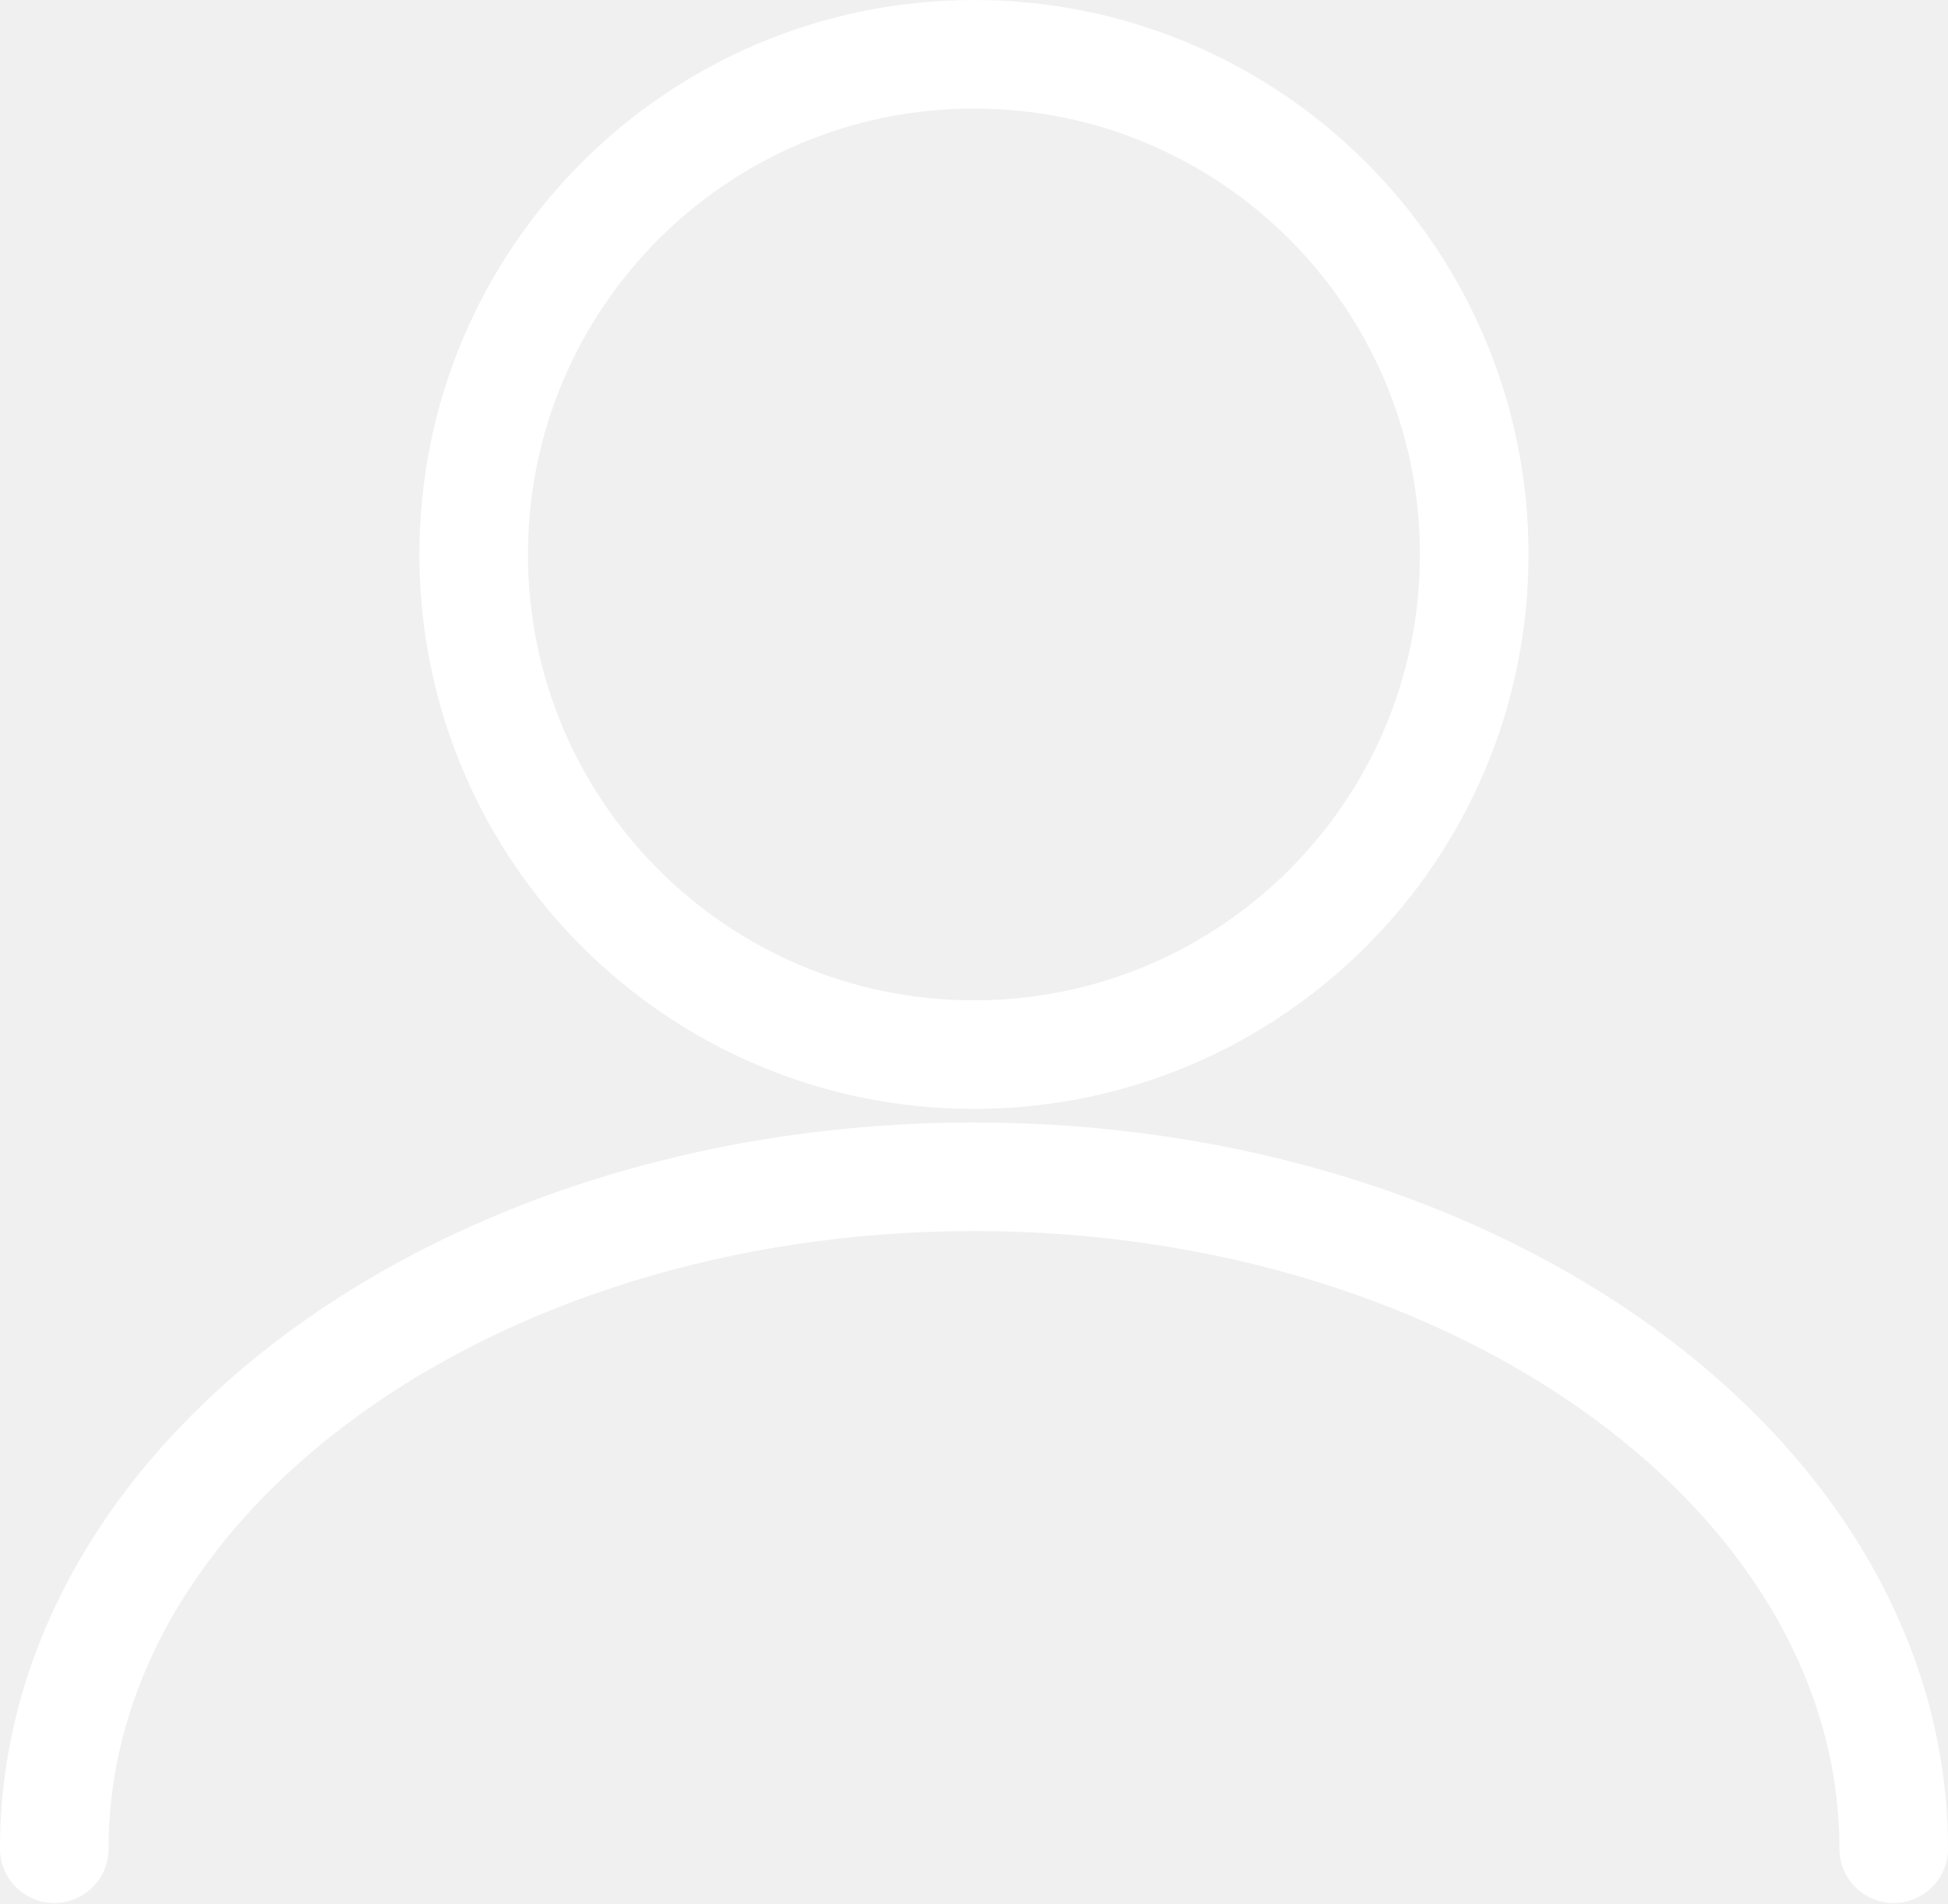
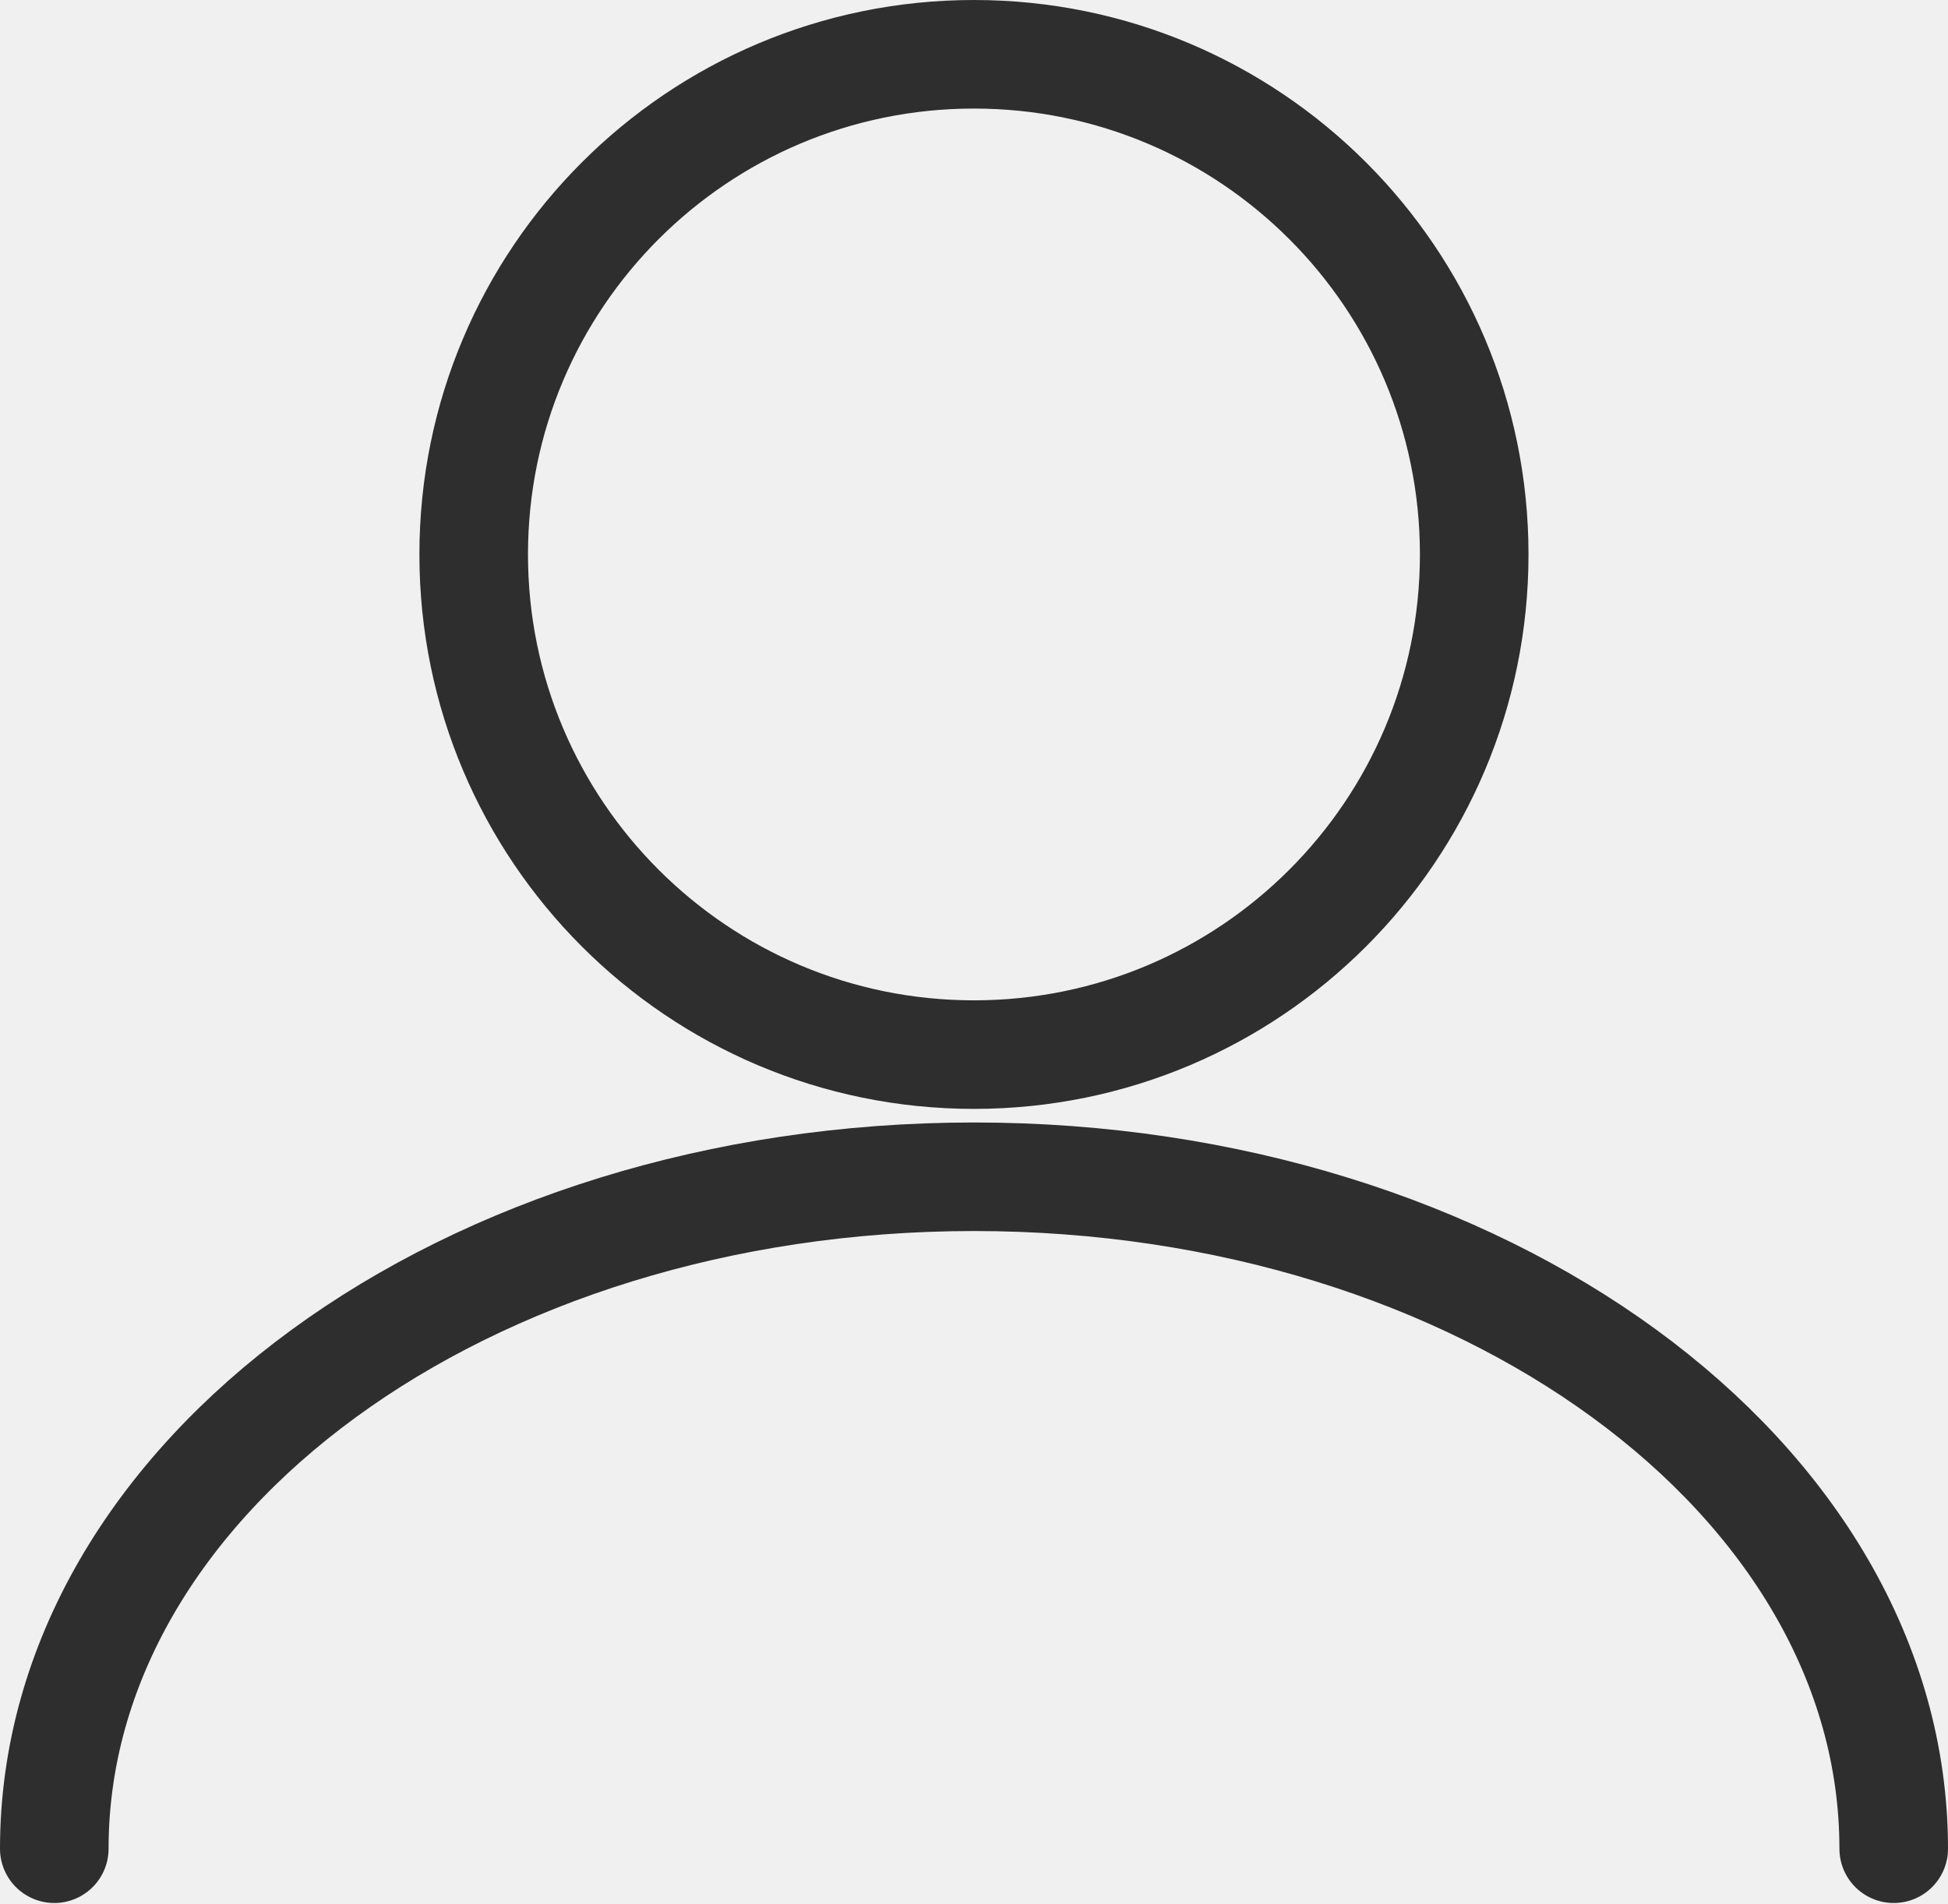
<svg xmlns="http://www.w3.org/2000/svg" id="svg2" height="44.544mm" width="45.57mm" version="1.1" viewBox="0 0 161.468 157.832">
  <defs id="defs20" />
-   <text line-height="100%" x="-1308.428" y="169.648" font-size="40px" xml:space="preserve" style="font-size:40px;line-height:100%;font-family:sans-serif;letter-spacing:0px;word-spacing:0px;fill:#000000" id="text14127">
+   <text line-height="100%" x="-1308.428" y="169.648" font-size="40px" xml:space="preserve" style="font-size:40px;line-height:0%;font-family:sans-serif;letter-spacing:0px;word-spacing:0px;fill:#000000" id="text14127">
    <tspan y="169.648" x="-1308.428" id="tspan14129"></tspan>
  </text>
-   <flowRoot line-height="100%" style="font-size:40px;line-height:100%;font-family:sans-serif;letter-spacing:0px;word-spacing:0px;fill:#000000" xml:space="preserve" font-size="40px" id="flowRoot14131" transform="translate(3.000758,3.000019)">
+   <flowRoot line-height="100%" style="font-size:40px;line-height:0.01%;font-family:sans-serif;letter-spacing:0px;word-spacing:0px;fill:#000000" xml:space="preserve" font-size="40px" id="flowRoot14131" transform="translate(3.000758,3.000019)">
    <flowRegion id="flowRegion14133">
      <rect height="568.57" x="-1525.7" width="522.86" y="-101.92" id="rect14135" />
    </flowRegion>
-     <flowPara id="flowPara14137"></flowPara>
+     <flowPara id="flowPara14137" style="font-size:40px;line-height:1"></flowPara>
  </flowRoot>
-   <circle id="circle14160" style="color:#000000;isolation:auto;mix-blend-mode:normal;solid-color:#000000;fill:none;stroke:#ffffff;stroke-width:9;stroke-linecap:round;stroke-linejoin:round;stroke-miterlimit:4;stroke-dasharray:none;color-rendering:auto;image-rendering:auto;shape-rendering:auto" cx="80.73" cy="45.966" r="41.466" />
-   <path id="path14162" style="color:#000000;isolation:auto;mix-blend-mode:normal;solid-color:#000000;fill:none;stroke:#ffffff;stroke-width:9;stroke-linecap:round;stroke-linejoin:round;stroke-miterlimit:4;stroke-dasharray:none;color-rendering:auto;image-rendering:auto;shape-rendering:auto" d="m 4.5,153.268 c 0,-30.767 34.131,-55.709 76.234,-55.709 42.103,-1.8e-5 76.234,24.942 76.234,55.709" />
+   <circle id="circle14160" style="color:#000000;isolation:auto;mix-blend-mode:normal;solid-color:#000000;fill:none;stroke:#2e2e2e;stroke-width:9;stroke-linecap:round;stroke-linejoin:round;stroke-miterlimit:4;stroke-dasharray:none;color-rendering:auto;image-rendering:auto;shape-rendering:auto;stroke-opacity:1" cx="80.73" cy="45.966" r="41.466" />
+   <path id="path14162" style="color:#000000;isolation:auto;mix-blend-mode:normal;solid-color:#000000;fill:none;stroke:#2e2e2e;stroke-width:9;stroke-linecap:round;stroke-linejoin:round;stroke-miterlimit:4;stroke-dasharray:none;color-rendering:auto;image-rendering:auto;shape-rendering:auto;stroke-opacity:1" d="m 4.5,153.268 c 0,-30.767 34.131,-55.709 76.234,-55.709 42.103,-1.8e-5 76.234,24.942 76.234,55.709" />
</svg>
